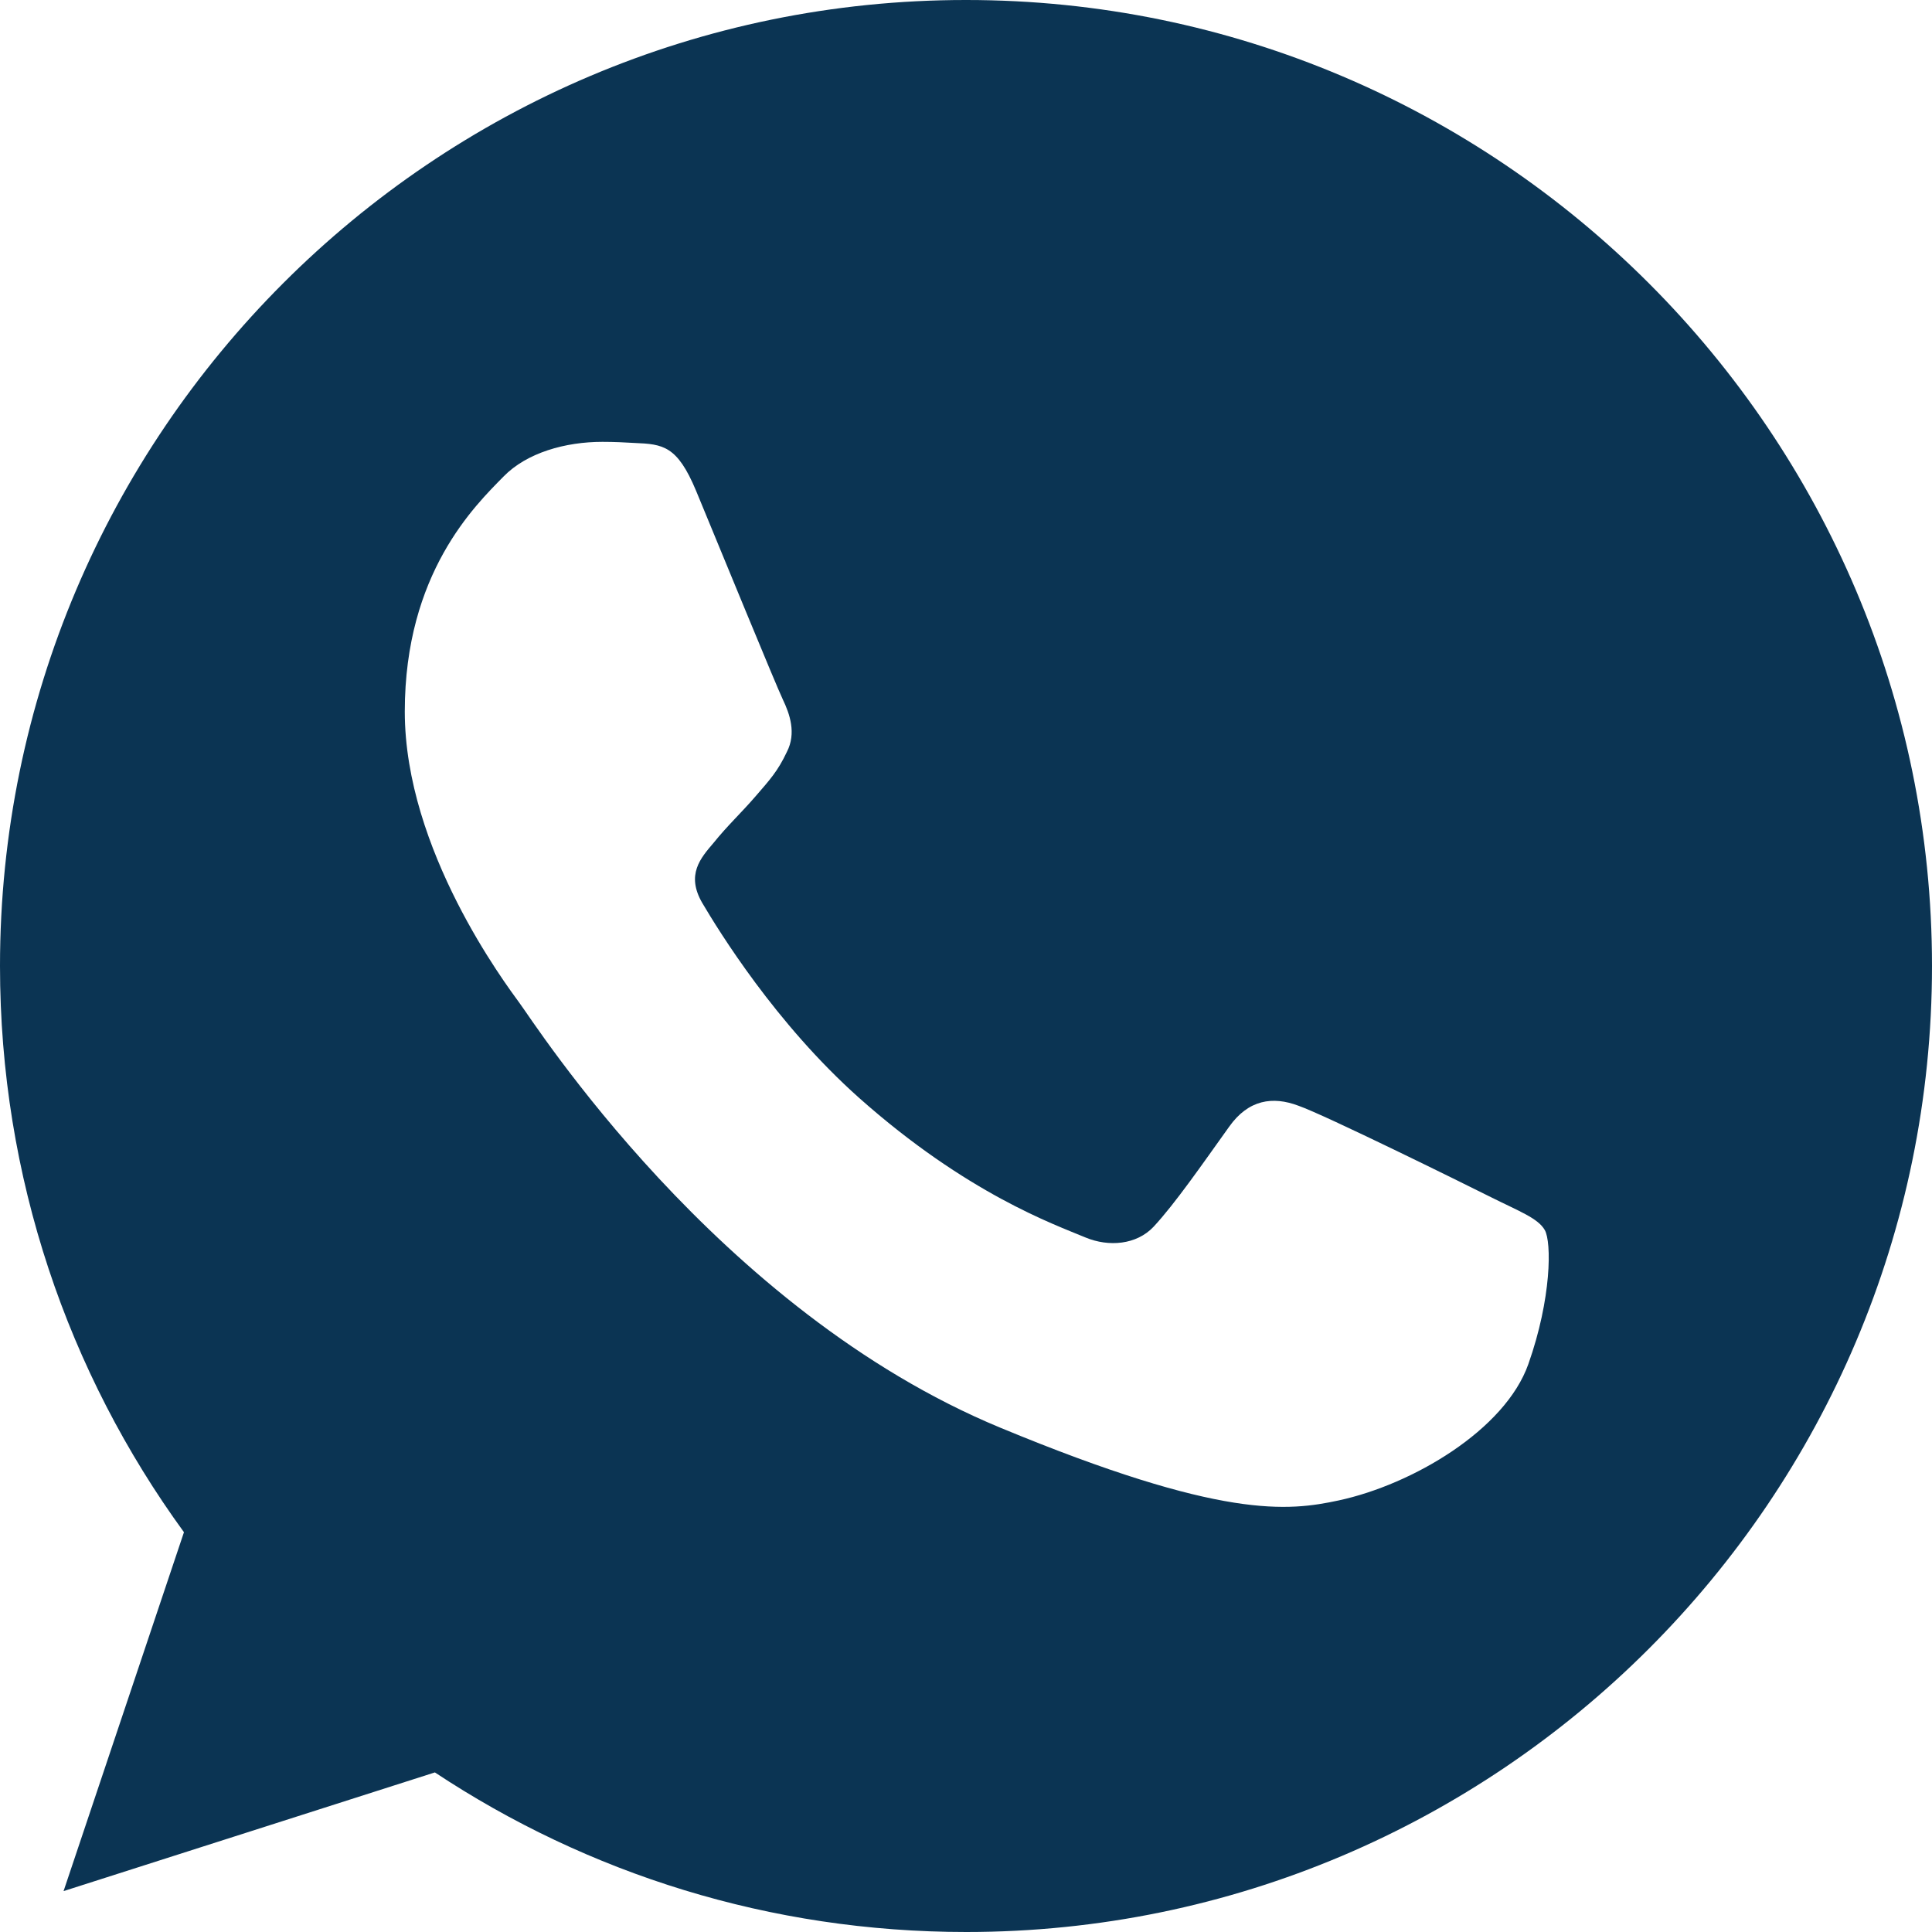
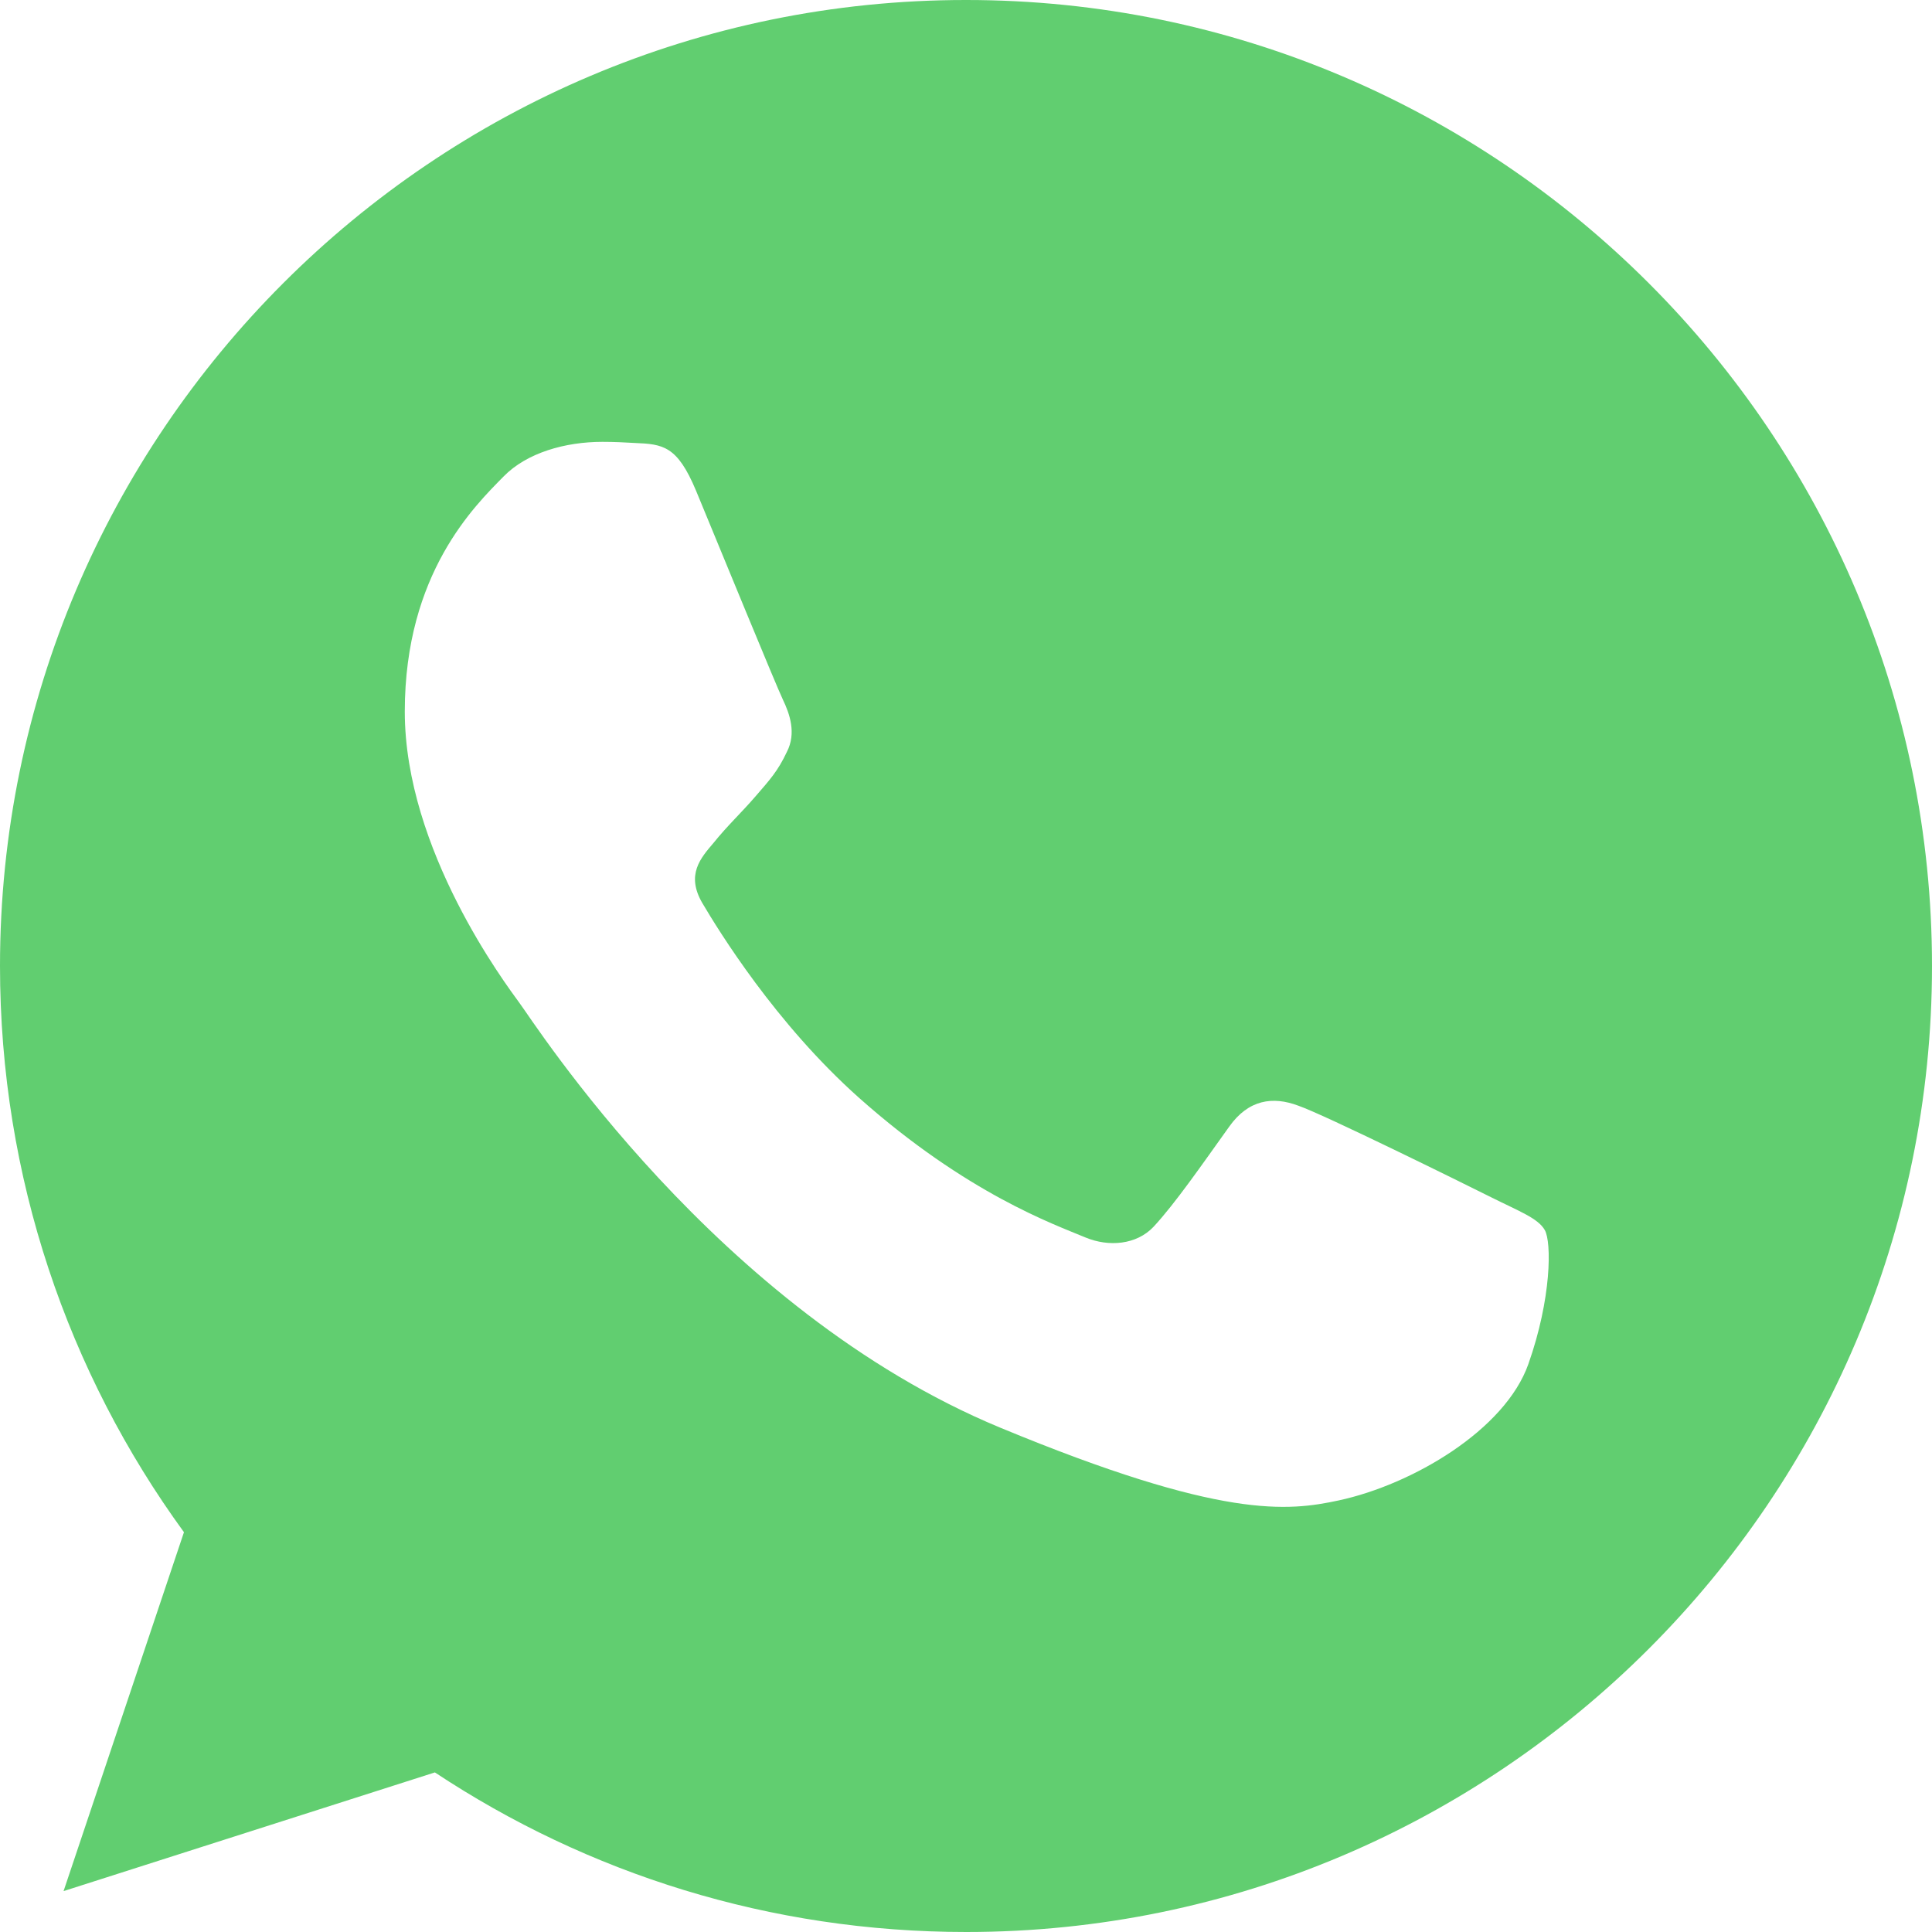
<svg xmlns="http://www.w3.org/2000/svg" width="60" height="60" viewBox="0 0 60 60" fill="none">
-   <path fill-rule="evenodd" clip-rule="evenodd" d="M29.991 0C13.453 0 0 13.457 0 30C0 36.56 2.116 42.645 5.713 47.584L1.974 58.73L13.506 55.044C18.248 58.184 23.908 60 30.009 60C46.547 60 60 46.543 60 30C60 13.457 46.547 0 30.009 0L29.991 0ZM21.616 15.239C21.034 13.845 20.593 13.793 19.712 13.757C19.412 13.739 19.078 13.722 18.707 13.722C17.561 13.722 16.362 14.057 15.639 14.798C14.758 15.697 12.571 17.796 12.571 22.099C12.571 26.402 15.71 30.565 16.132 31.147C16.573 31.728 22.251 40.688 31.067 44.339C37.96 47.196 40.006 46.932 41.575 46.597C43.867 46.103 46.741 44.409 47.464 42.364C48.187 40.318 48.187 38.572 47.975 38.201C47.764 37.831 47.182 37.62 46.3 37.178C45.419 36.737 41.134 34.621 40.323 34.339C39.529 34.039 38.772 34.145 38.172 34.992C37.326 36.173 36.498 37.373 35.827 38.096C35.298 38.66 34.434 38.731 33.711 38.431C32.742 38.025 30.027 37.072 26.676 34.092C24.084 31.782 22.321 28.907 21.81 28.043C21.299 27.162 21.757 26.649 22.162 26.174C22.603 25.627 23.026 25.239 23.467 24.727C23.908 24.216 24.155 23.951 24.437 23.351C24.737 22.77 24.525 22.17 24.314 21.729C24.102 21.288 22.339 16.984 21.616 15.239Z" fill="#0b3453" />
+   <path fill-rule="evenodd" clip-rule="evenodd" d="M29.991 0C13.453 0 0 13.457 0 30C0 36.56 2.116 42.645 5.713 47.584L1.974 58.73L13.506 55.044C18.248 58.184 23.908 60 30.009 60C46.547 60 60 46.543 60 30C60 13.457 46.547 0 30.009 0L29.991 0ZM21.616 15.239C21.034 13.845 20.593 13.793 19.712 13.757C19.412 13.739 19.078 13.722 18.707 13.722C17.561 13.722 16.362 14.057 15.639 14.798C14.758 15.697 12.571 17.796 12.571 22.099C12.571 26.402 15.71 30.565 16.132 31.147C16.573 31.728 22.251 40.688 31.067 44.339C37.96 47.196 40.006 46.932 41.575 46.597C43.867 46.103 46.741 44.409 47.464 42.364C48.187 40.318 48.187 38.572 47.975 38.201C47.764 37.831 47.182 37.62 46.3 37.178C45.419 36.737 41.134 34.621 40.323 34.339C39.529 34.039 38.772 34.145 38.172 34.992C37.326 36.173 36.498 37.373 35.827 38.096C35.298 38.66 34.434 38.731 33.711 38.431C32.742 38.025 30.027 37.072 26.676 34.092C24.084 31.782 22.321 28.907 21.81 28.043C21.299 27.162 21.757 26.649 22.162 26.174C22.603 25.627 23.026 25.239 23.467 24.727C23.908 24.216 24.155 23.951 24.437 23.351C24.737 22.77 24.525 22.17 24.314 21.729C24.102 21.288 22.339 16.984 21.616 15.239Z" fill="#61CE70" />
</svg>
